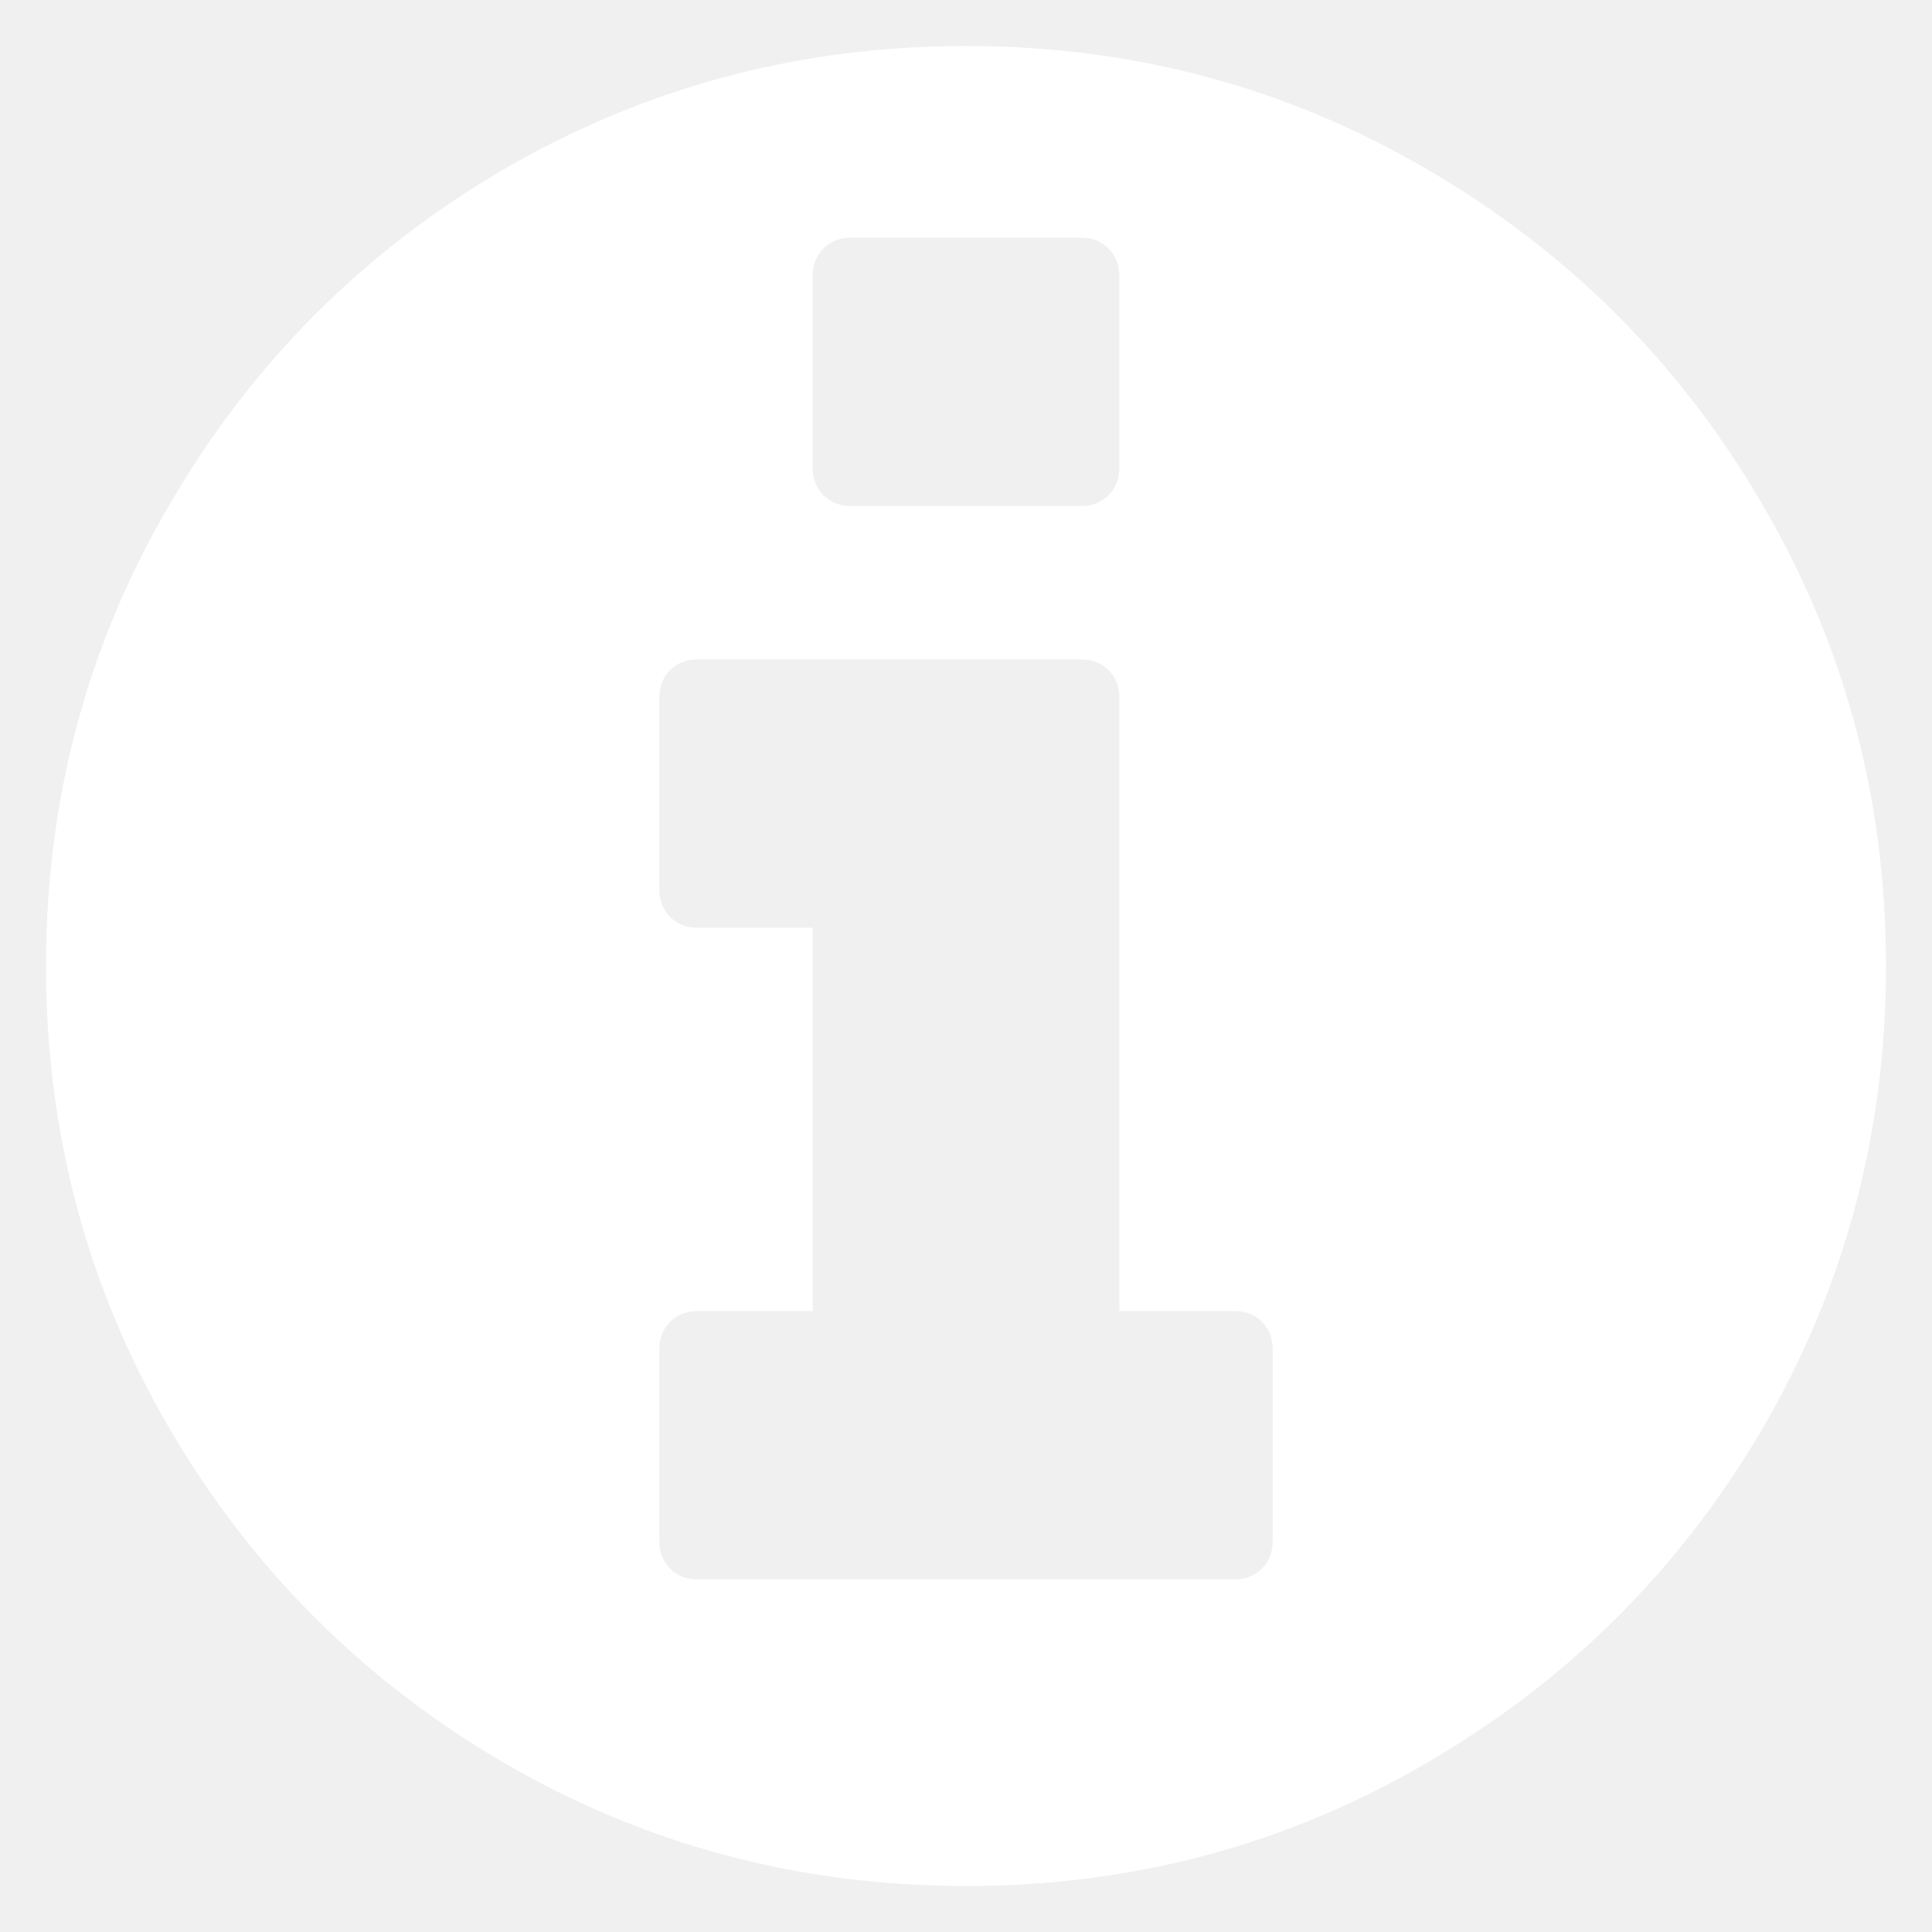
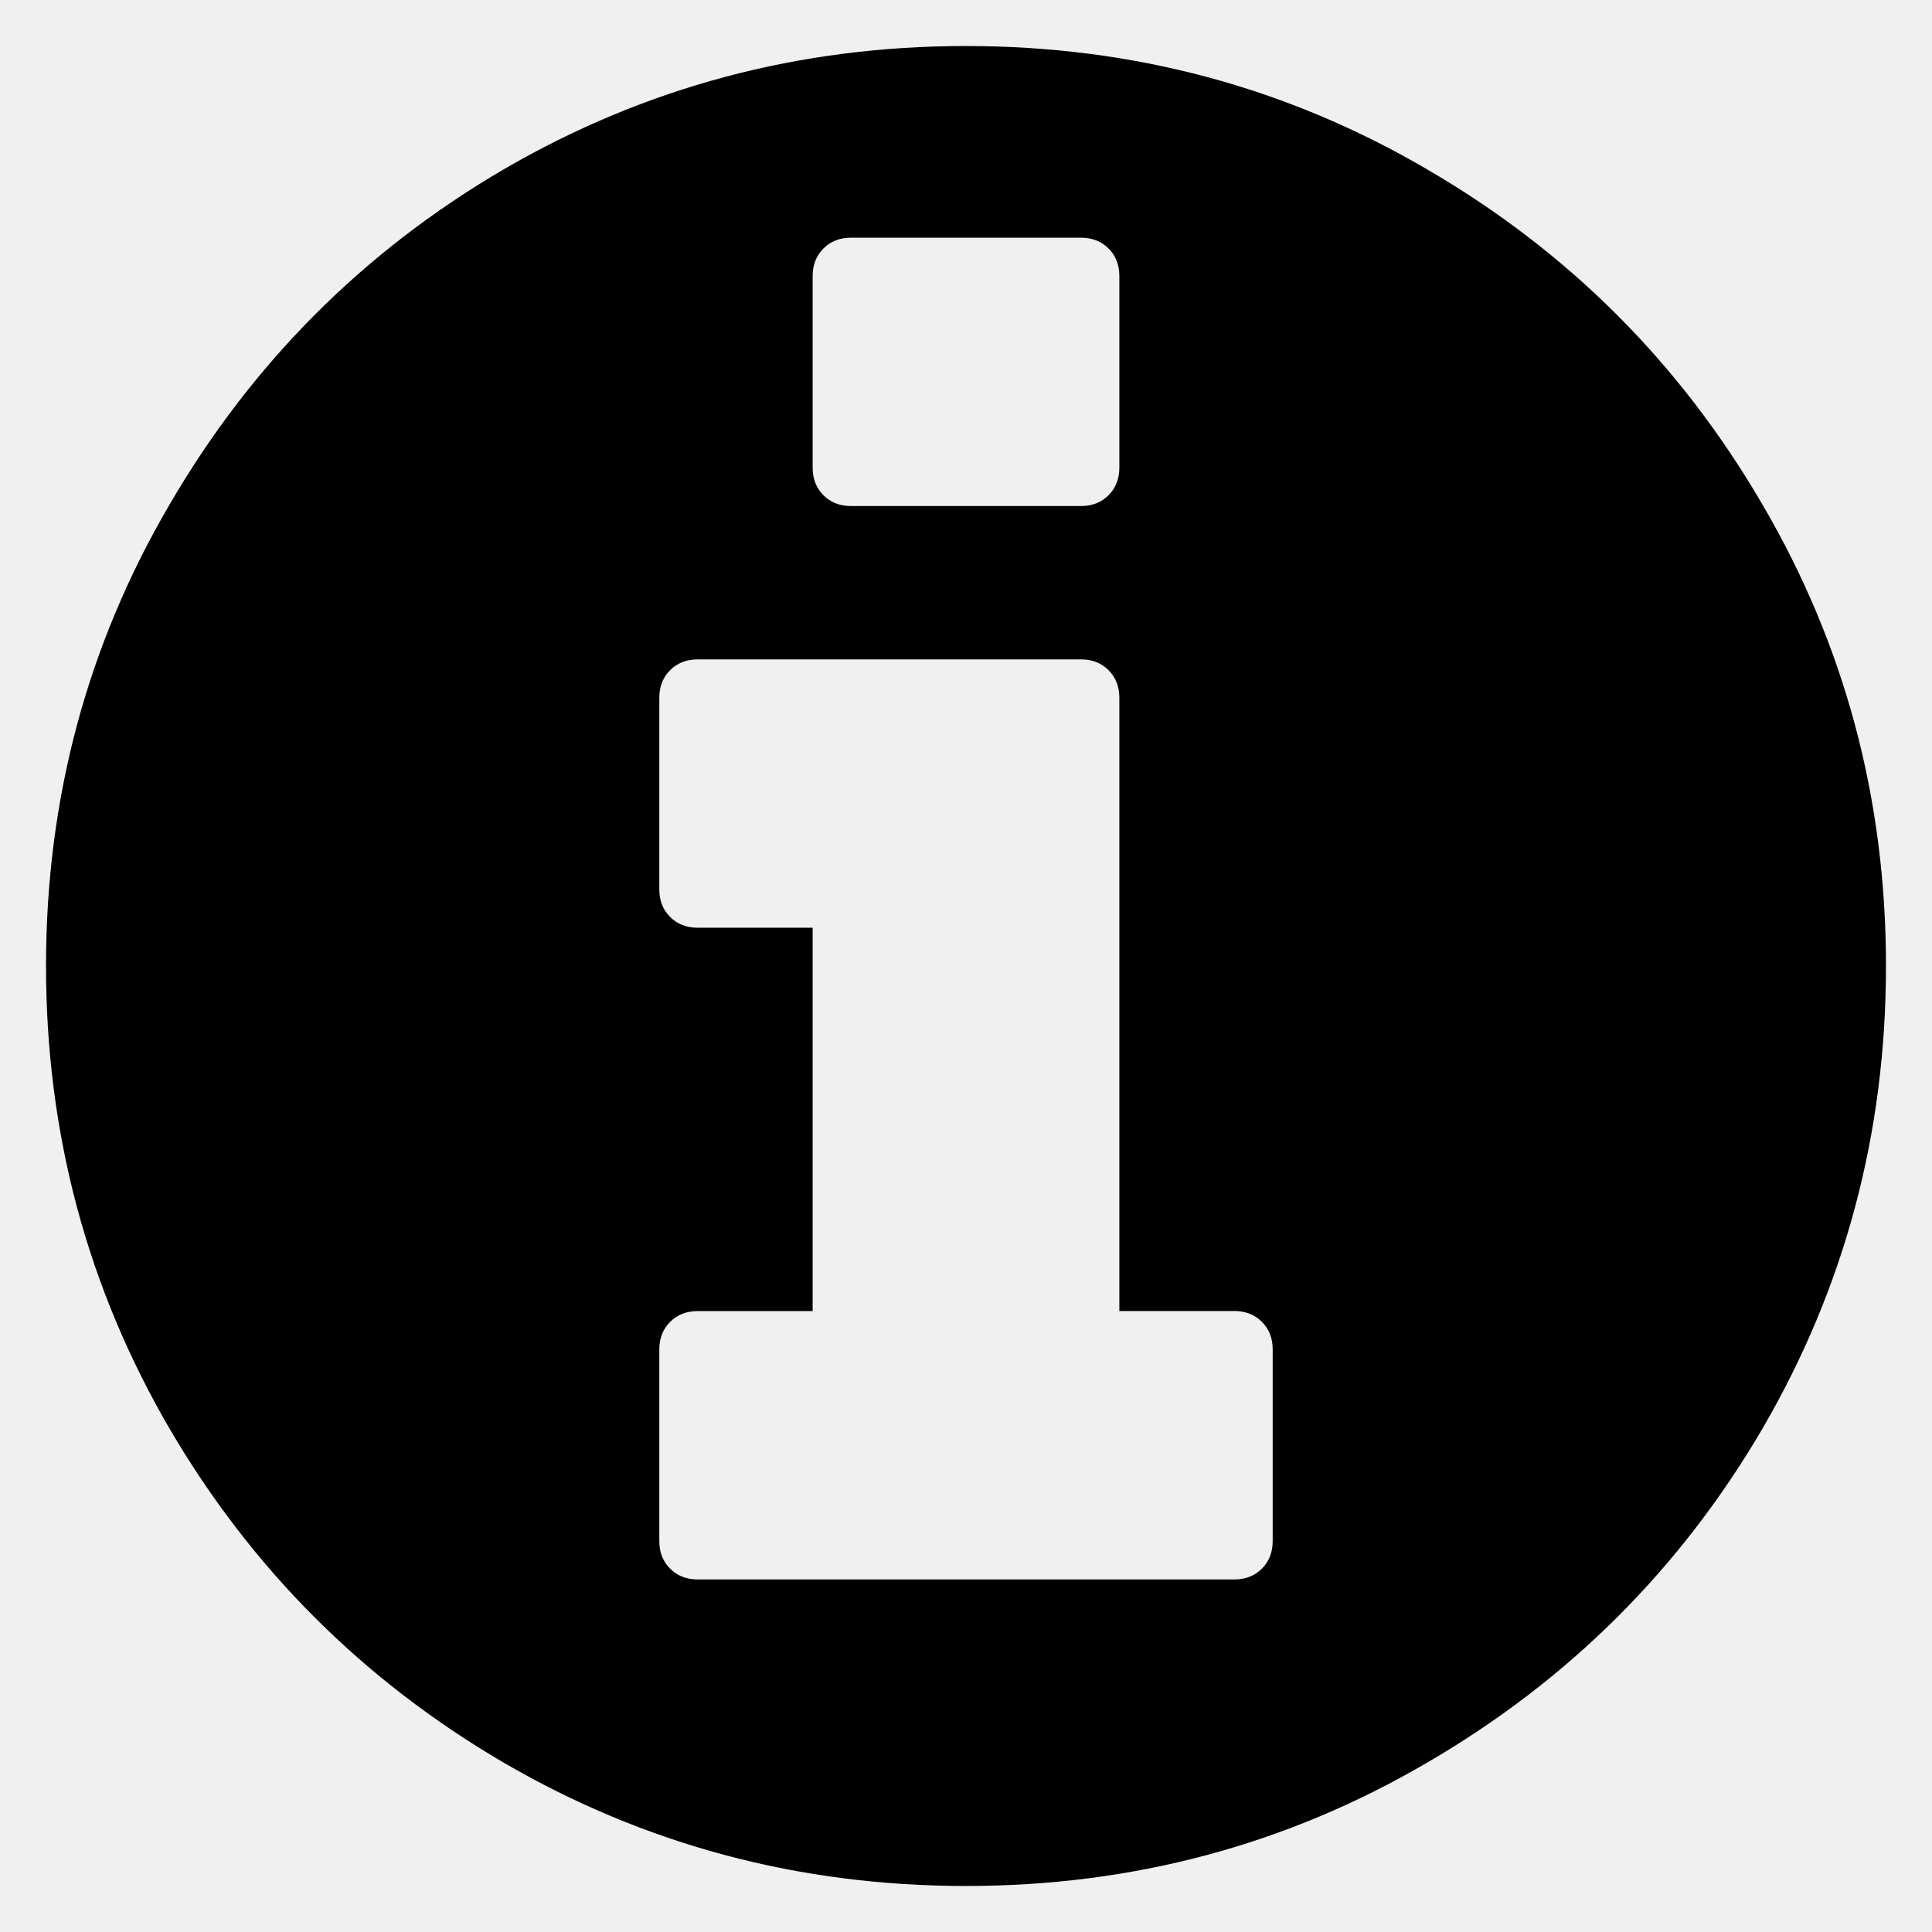
<svg xmlns="http://www.w3.org/2000/svg" width="96" height="96" viewBox="0 0 25.4 25.4" version="1.1" id="svg8">
  <defs id="defs2" />
  <g id="layer1" transform="translate(0,-271.6)">
-     <path id="path4519" style="font-style:normal;font-variant:normal;font-weight:normal;font-stretch:normal;font-size:medium;line-height:1.25;font-family:FontAwesome;-inkscape-font-specification:FontAwesome;letter-spacing:0px;word-spacing:0px;fill:#ffffff;fill-opacity:1;stroke:none;stroke-width:0.265" d="m 16.732,291.86 v -2.52 q 0,-0.22 -0.142,-0.362 -0.142,-0.142 -0.362,-0.142 h -1.512 v -8.063 q 0,-0.22 -0.142,-0.362 -0.142,-0.142 -0.362,-0.142 H 9.172 q -0.22,0 -0.362,0.142 -0.142,0.142 -0.142,0.362 v 2.52 q 0,0.22 0.142,0.362 0.142,0.142 0.362,0.142 h 1.512 v 5.04 H 9.172 q -0.22,0 -0.362,0.142 -0.142,0.142 -0.142,0.362 v 2.52 q 0,0.22 0.142,0.362 0.142,0.142 0.362,0.142 h 7.056 q 0.22,0 0.362,-0.142 0.142,-0.142 0.142,-0.362 z m -2.016,-14.111 v -2.52 q 0,-0.22 -0.142,-0.362 -0.142,-0.142 -0.362,-0.142 h -3.024 q -0.22,0 -0.362,0.142 -0.142,0.142 -0.142,0.362 v 2.52 q 0,0.22 0.142,0.362 0.142,0.142 0.362,0.142 h 3.024 q 0.22,0 0.362,-0.142 0.142,-0.142 0.142,-0.362 z m 8.457,0.488 q 1.622,2.772 1.622,6.063 0,3.292 -1.622,6.079 -1.622,2.772 -4.41,4.394 -2.772,1.622 -6.063,1.622 -3.292,0 -6.079,-1.622 Q 3.849,293.151 2.227,290.379 0.605,287.592 0.605,284.3 q 0,-3.292 1.622,-6.063 1.622,-2.788 4.394,-4.41 2.788,-1.622 6.079,-1.622 3.292,0 6.063,1.622 2.788,1.622 4.41,4.41 z" />
+     <path id="path4519" style="font-style:normal;font-variant:normal;font-weight:normal;font-stretch:normal;font-size:medium;line-height:1.25;font-family:FontAwesome;-inkscape-font-specification:FontAwesome;letter-spacing:0px;word-spacing:0px;fill:#000000;fill-opacity:1;stroke:none;stroke-width:0.265" d="m 16.732,291.86 v -2.52 q 0,-0.22 -0.142,-0.362 -0.142,-0.142 -0.362,-0.142 h -1.512 v -8.063 q 0,-0.22 -0.142,-0.362 -0.142,-0.142 -0.362,-0.142 H 9.172 q -0.22,0 -0.362,0.142 -0.142,0.142 -0.142,0.362 v 2.52 q 0,0.22 0.142,0.362 0.142,0.142 0.362,0.142 h 1.512 v 5.04 H 9.172 q -0.22,0 -0.362,0.142 -0.142,0.142 -0.142,0.362 v 2.52 q 0,0.22 0.142,0.362 0.142,0.142 0.362,0.142 h 7.056 q 0.22,0 0.362,-0.142 0.142,-0.142 0.142,-0.362 z m -2.016,-14.111 v -2.52 q 0,-0.22 -0.142,-0.362 -0.142,-0.142 -0.362,-0.142 h -3.024 q -0.22,0 -0.362,0.142 -0.142,0.142 -0.142,0.362 v 2.52 q 0,0.22 0.142,0.362 0.142,0.142 0.362,0.142 h 3.024 q 0.22,0 0.362,-0.142 0.142,-0.142 0.142,-0.362 z m 8.457,0.488 q 1.622,2.772 1.622,6.063 0,3.292 -1.622,6.079 -1.622,2.772 -4.41,4.394 -2.772,1.622 -6.063,1.622 -3.292,0 -6.079,-1.622 Q 3.849,293.151 2.227,290.379 0.605,287.592 0.605,284.3 q 0,-3.292 1.622,-6.063 1.622,-2.788 4.394,-4.41 2.788,-1.622 6.079,-1.622 3.292,0 6.063,1.622 2.788,1.622 4.41,4.41 z" />
  </g>
</svg>
